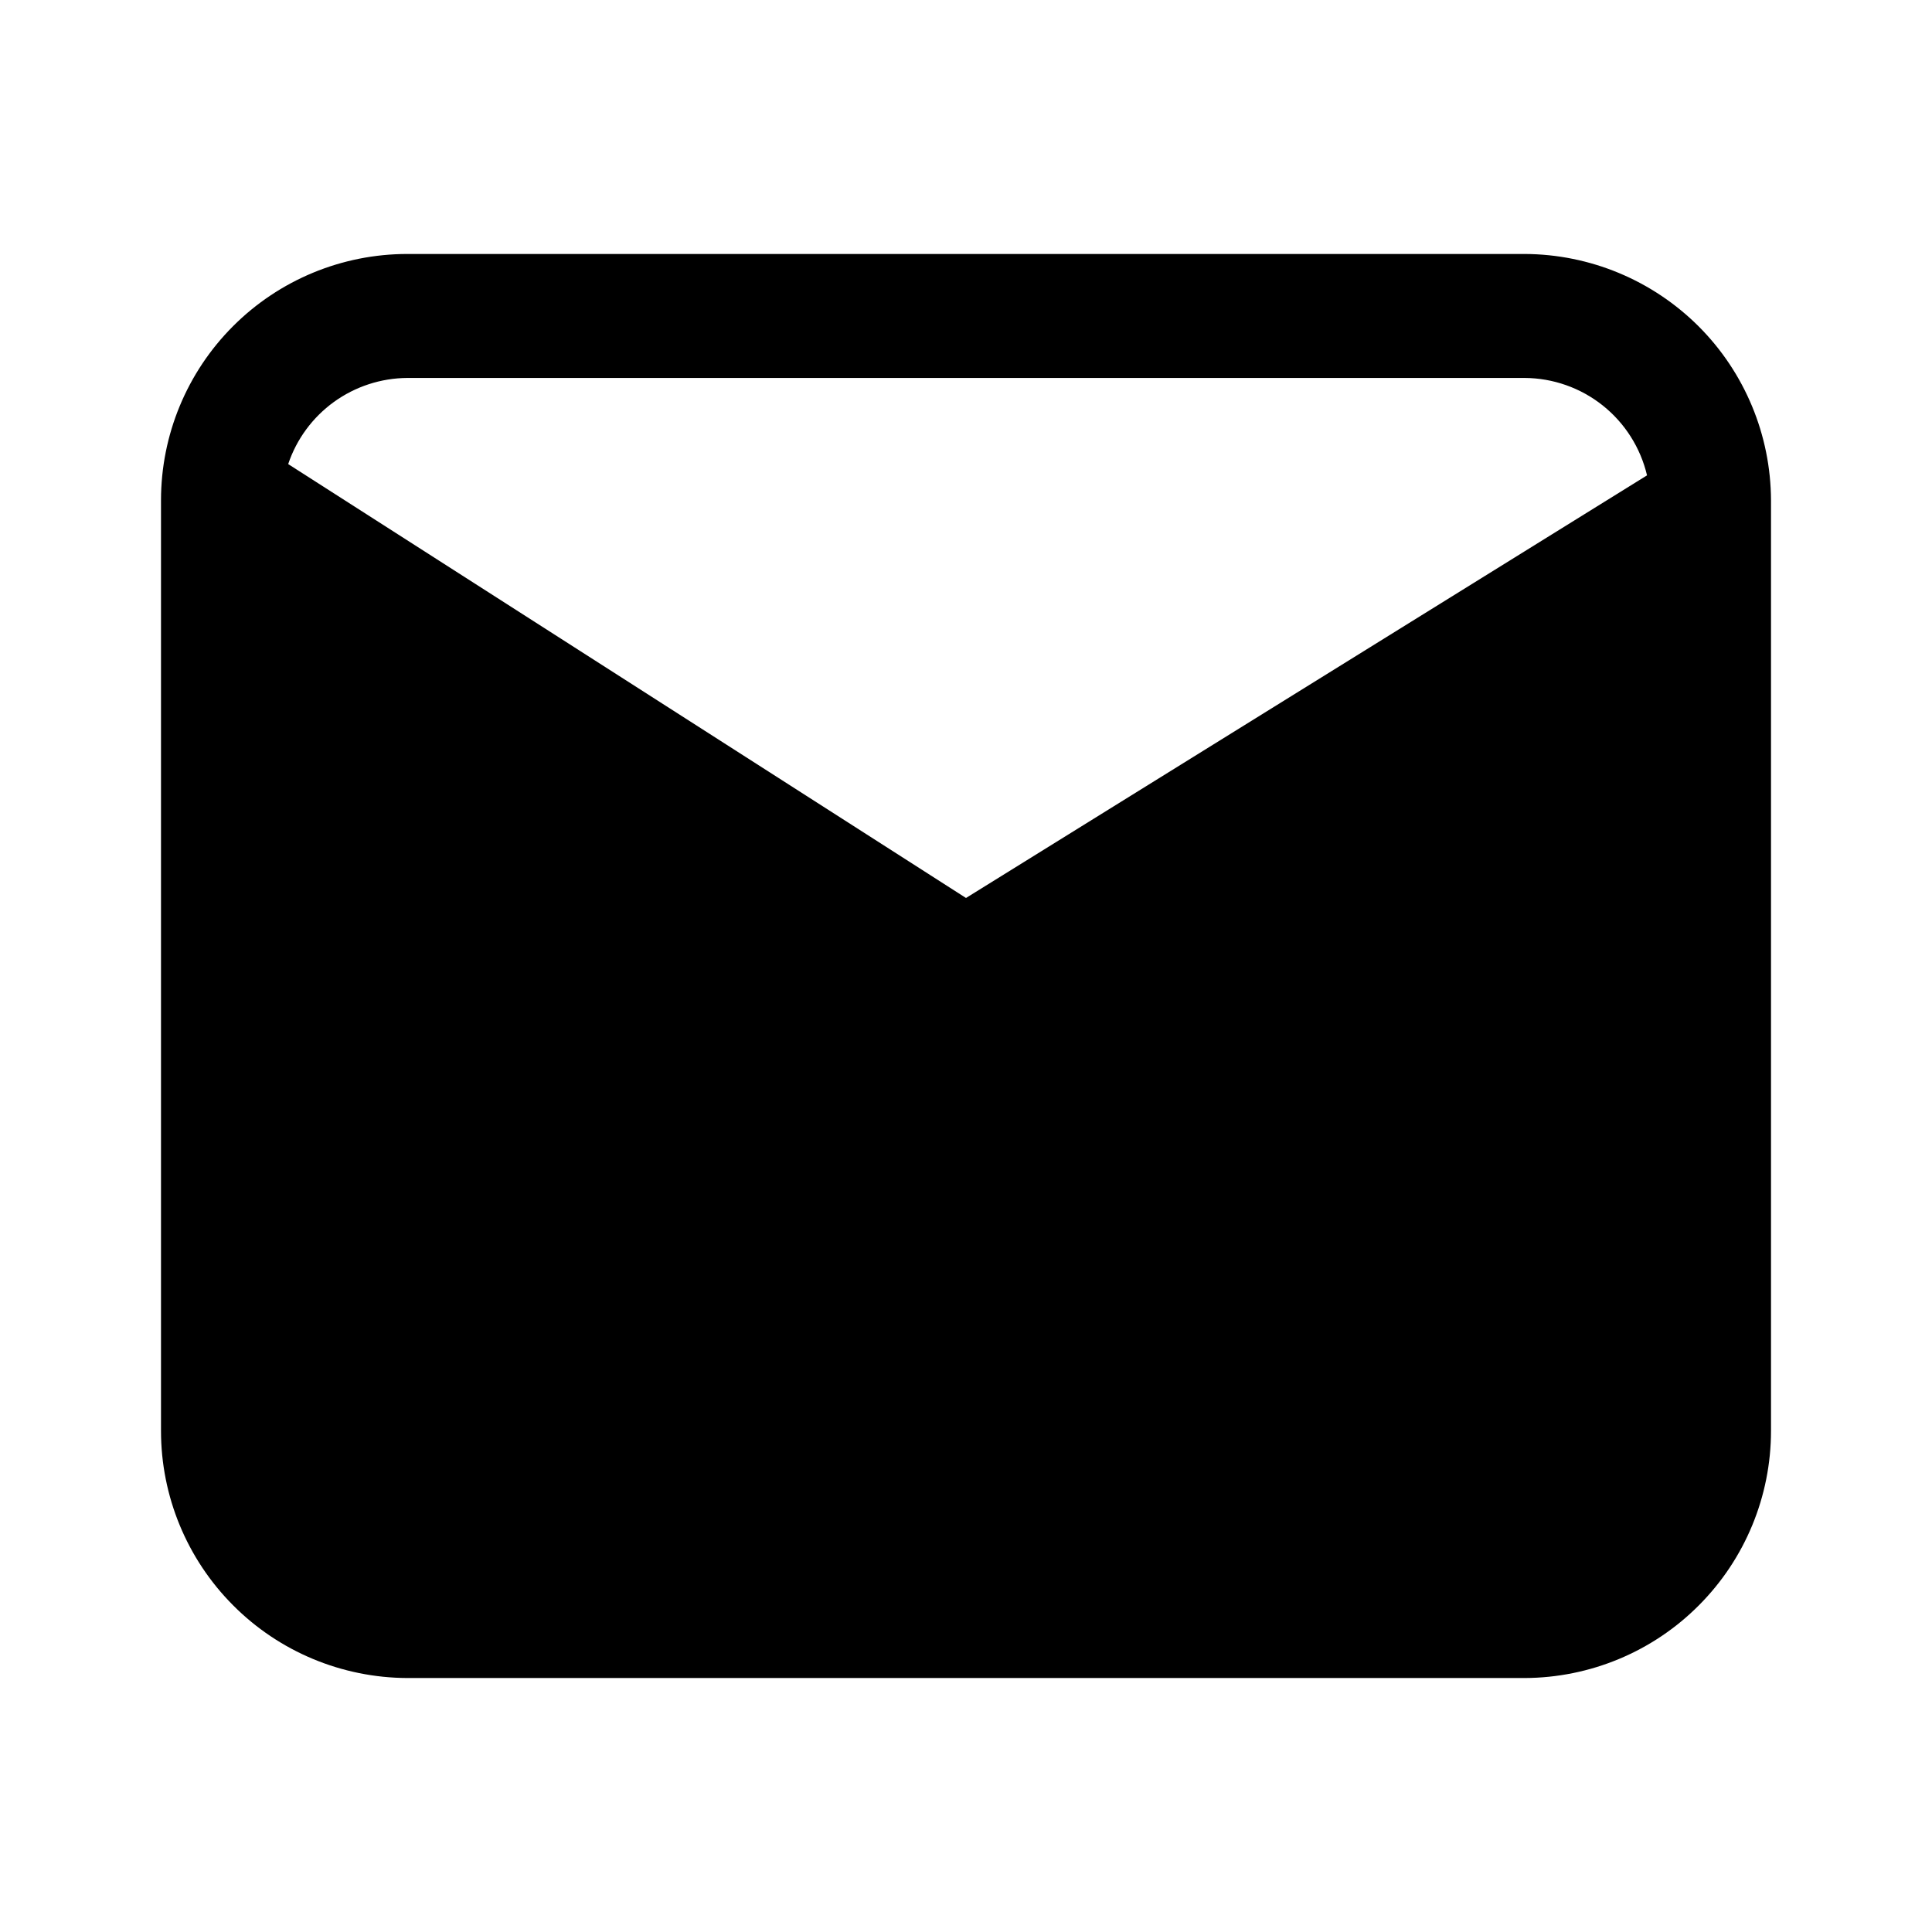
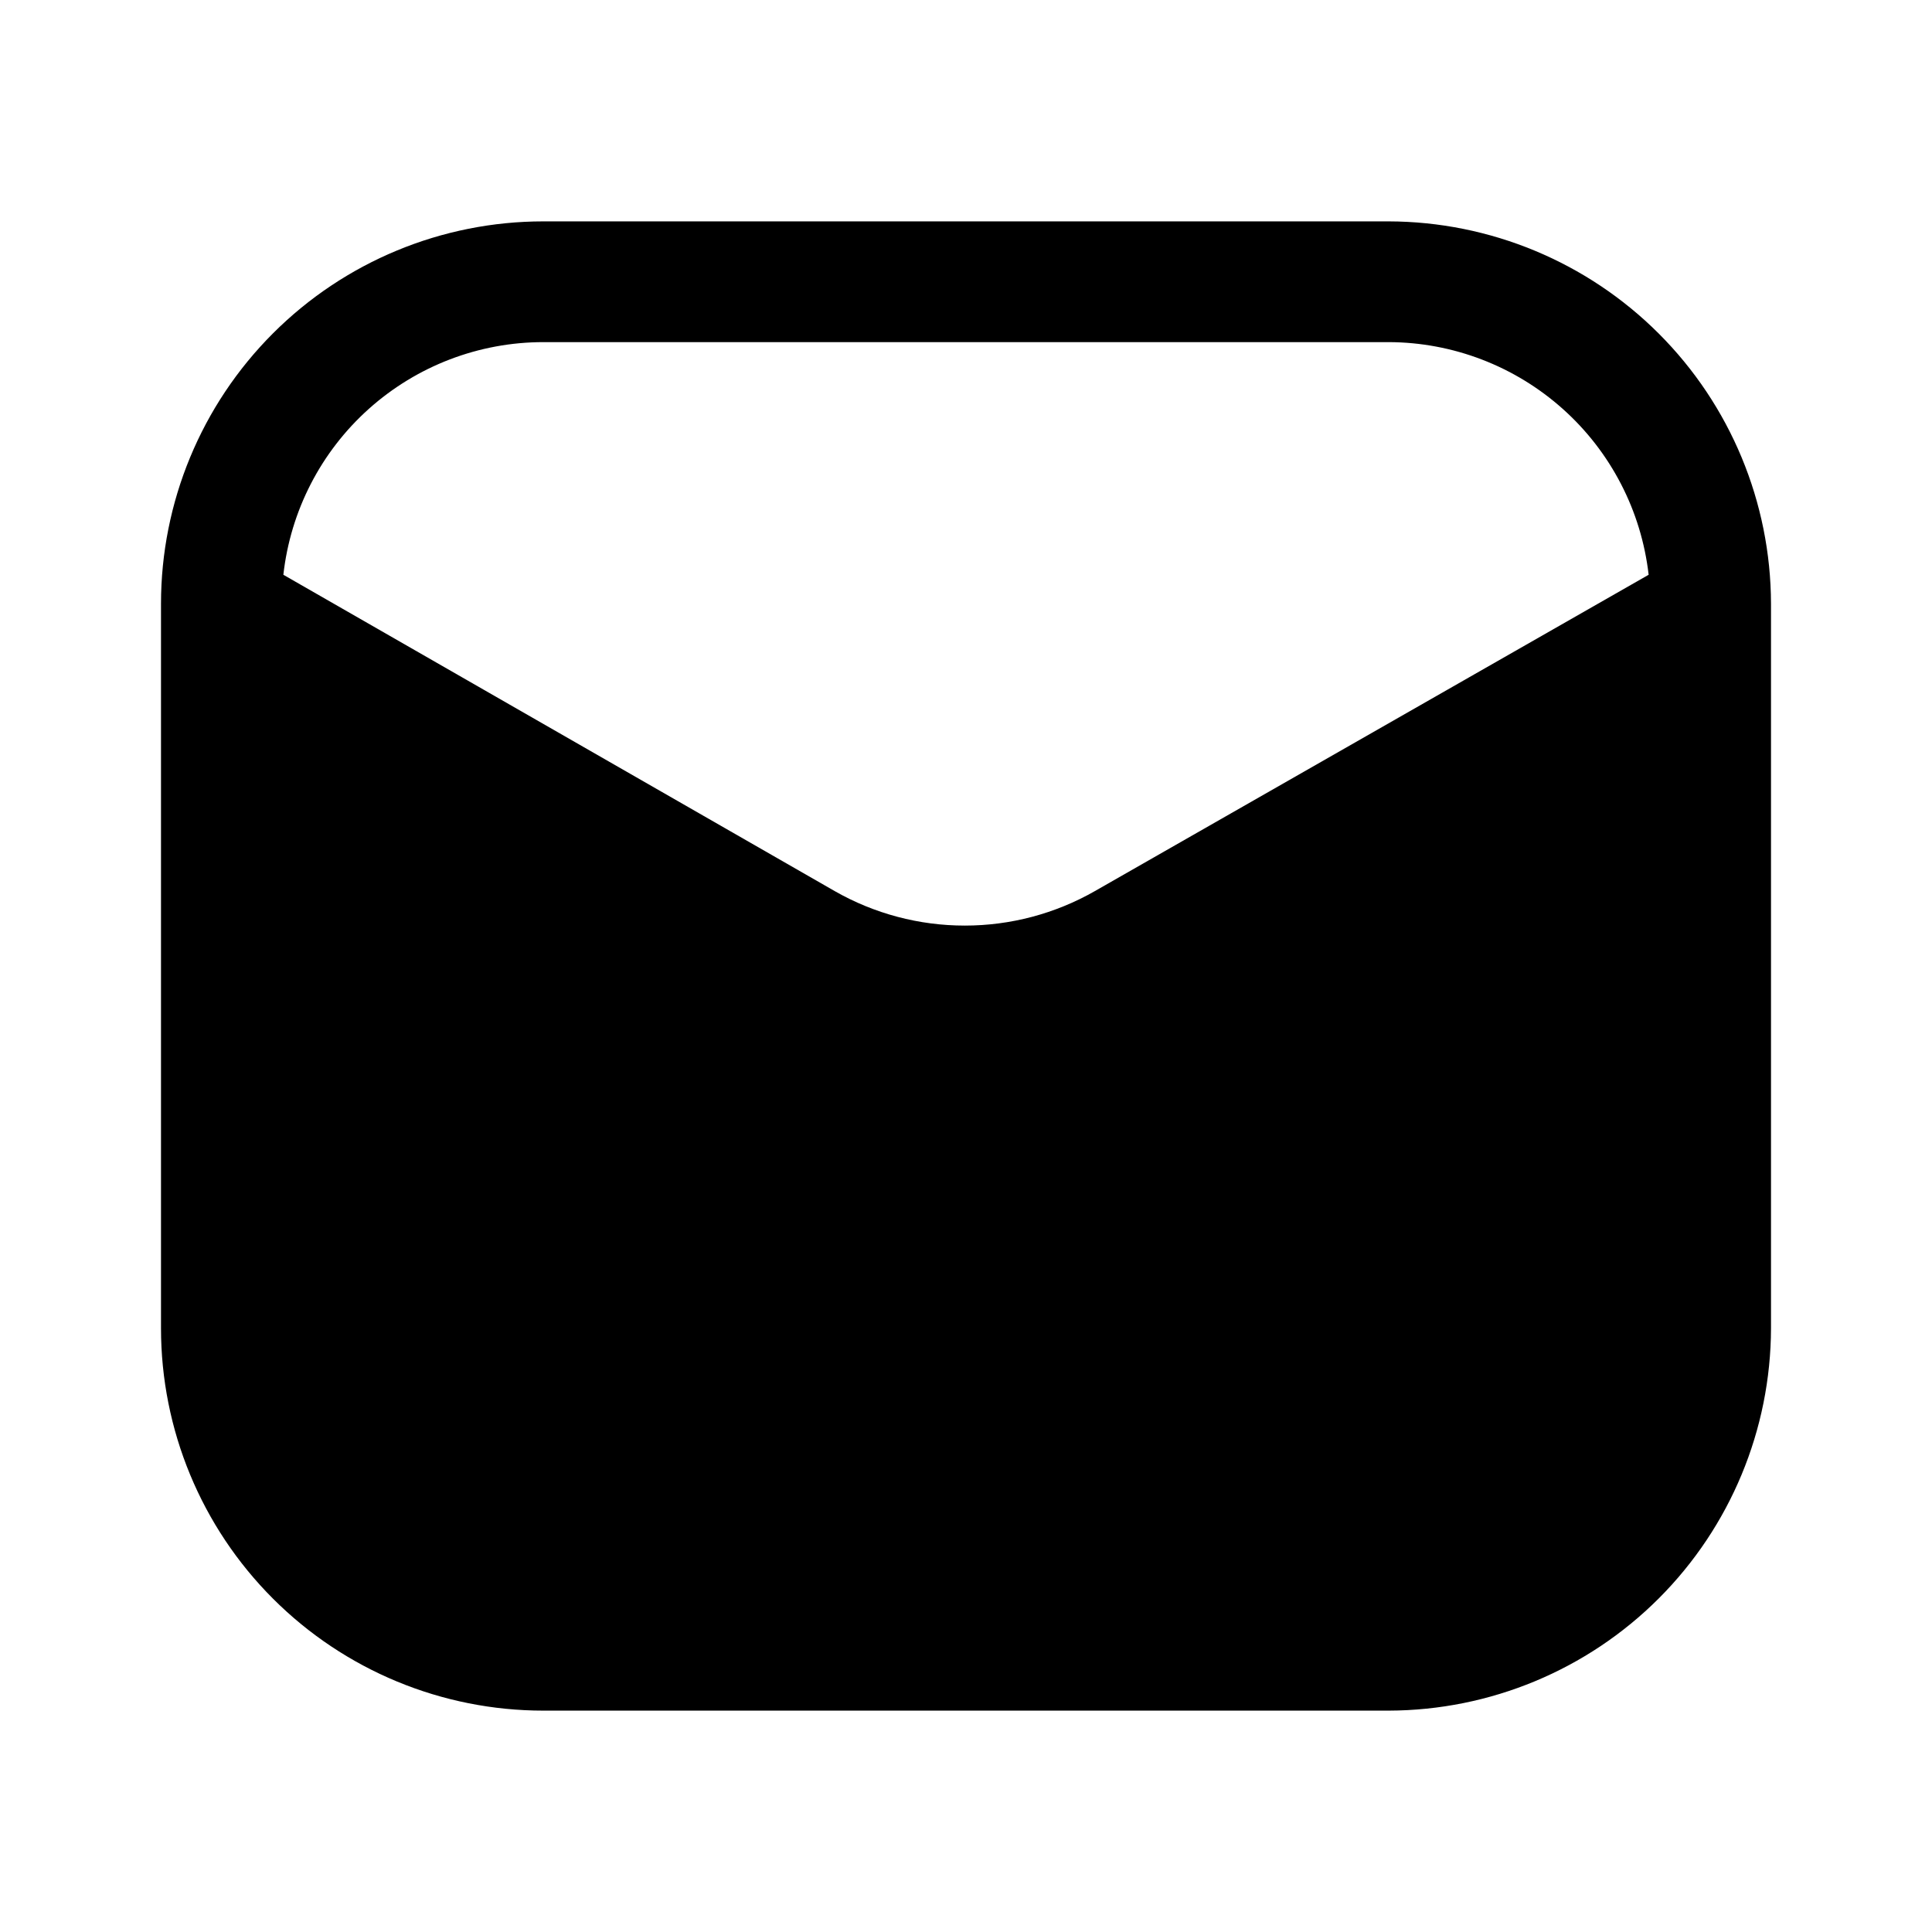
<svg xmlns="http://www.w3.org/2000/svg" viewBox="0 0 24 24" fill="none">
-   <path d="M18.94 3.155H5.06C4.248 3.155 3.47 3.477 2.896 4.051C2.322 4.625 2 5.403 2 6.215V17.775C2 18.587 2.322 19.367 2.896 19.942C3.469 20.518 4.248 20.842 5.06 20.845H18.94C19.753 20.842 20.531 20.518 21.104 19.942C21.678 19.367 22 18.587 22 17.775V6.215C21.997 5.404 21.674 4.627 21.101 4.054C20.527 3.481 19.751 3.158 18.94 3.155ZM12 11.155L3.58 5.765C3.684 5.455 3.883 5.185 4.148 4.993C4.414 4.801 4.733 4.697 5.06 4.695H18.94C19.292 4.697 19.634 4.817 19.91 5.037C20.185 5.256 20.379 5.562 20.46 5.905L12 11.155Z" fill="currentColor" />
+   <path d="M17.25 2.75H6.75C5.49 2.75 4.282 3.25 3.391 4.141C2.5 5.032 2 6.24 2 7.5V16.5C2 17.76 2.5 18.968 3.391 19.859C4.282 20.75 5.49 21.25 6.75 21.25H17.25C18.509 21.247 19.716 20.746 20.606 19.856C21.496 18.966 21.997 17.759 22 16.5V7.5C21.997 6.241 21.496 5.034 20.606 4.144C19.716 3.254 18.509 2.753 17.25 2.75ZM13.6 11.07C13.108 11.351 12.551 11.498 11.985 11.498C11.419 11.498 10.862 11.351 10.37 11.07L3.52 7.14C3.609 6.345 3.987 5.611 4.583 5.078C5.179 4.545 5.95 4.25 6.75 4.25H17.25C18.049 4.252 18.819 4.548 19.415 5.081C20.01 5.613 20.389 6.346 20.48 7.14L13.6 11.07Z" fill="currentColor" />
</svg>
